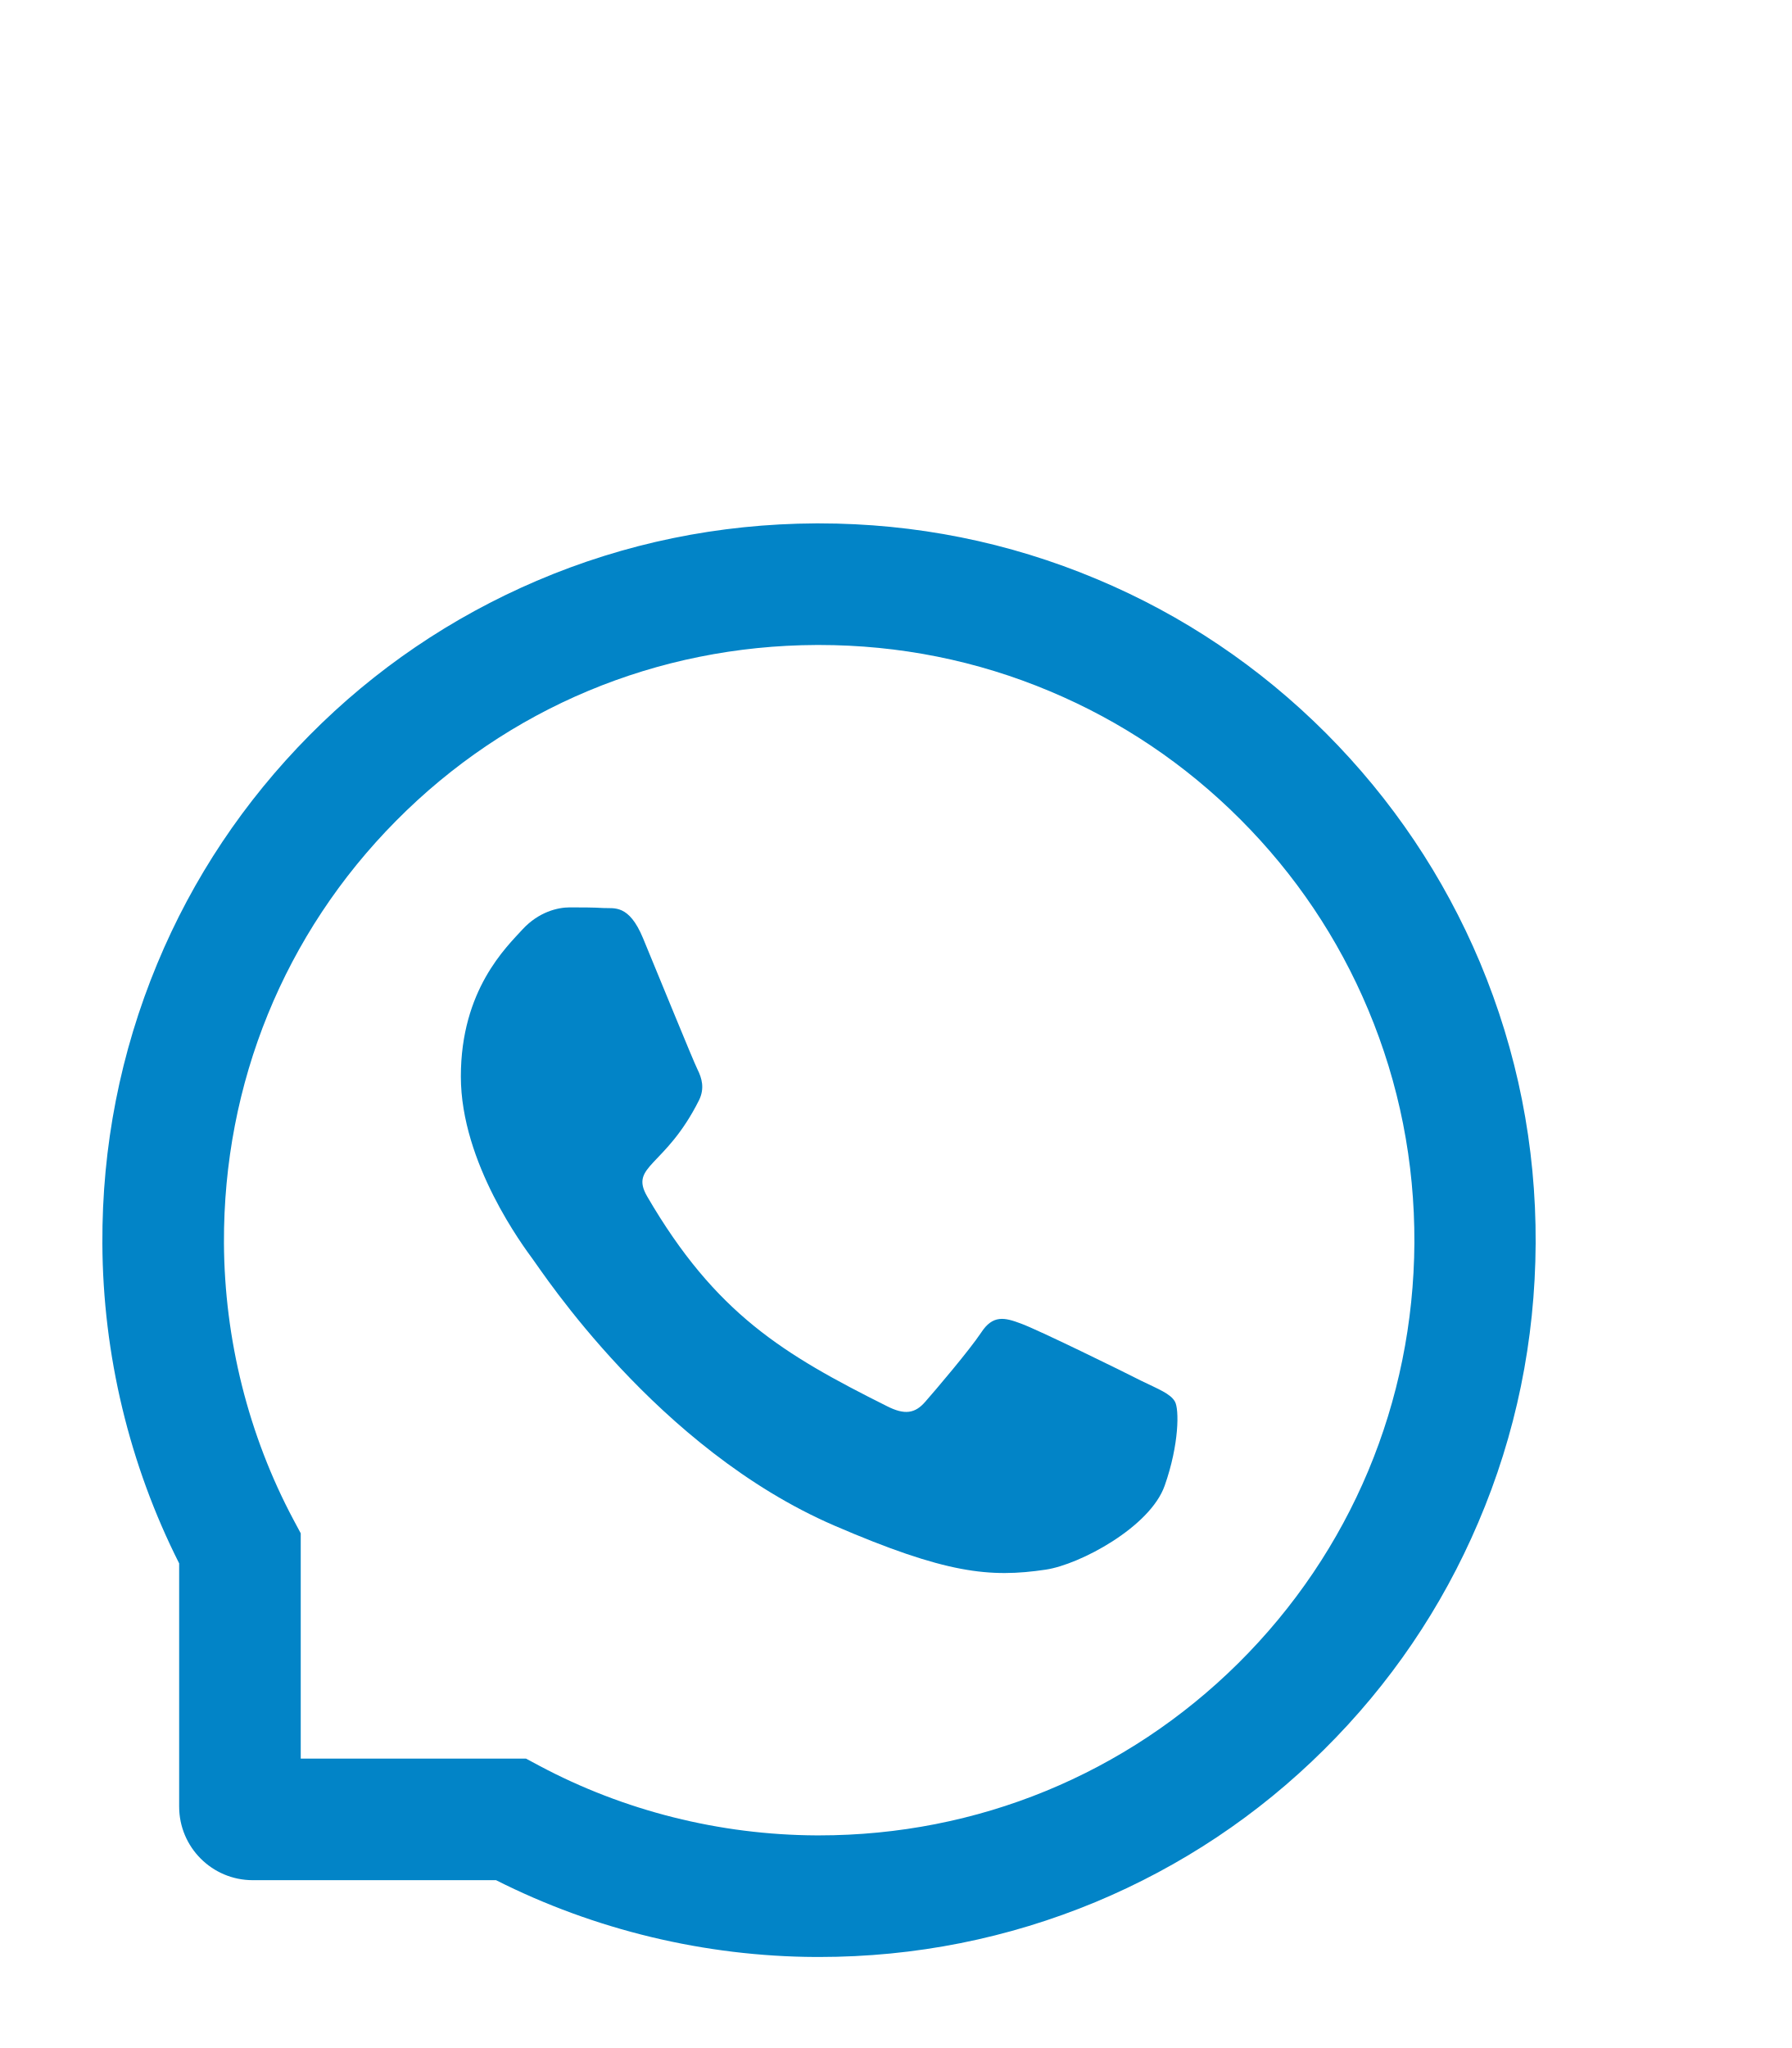
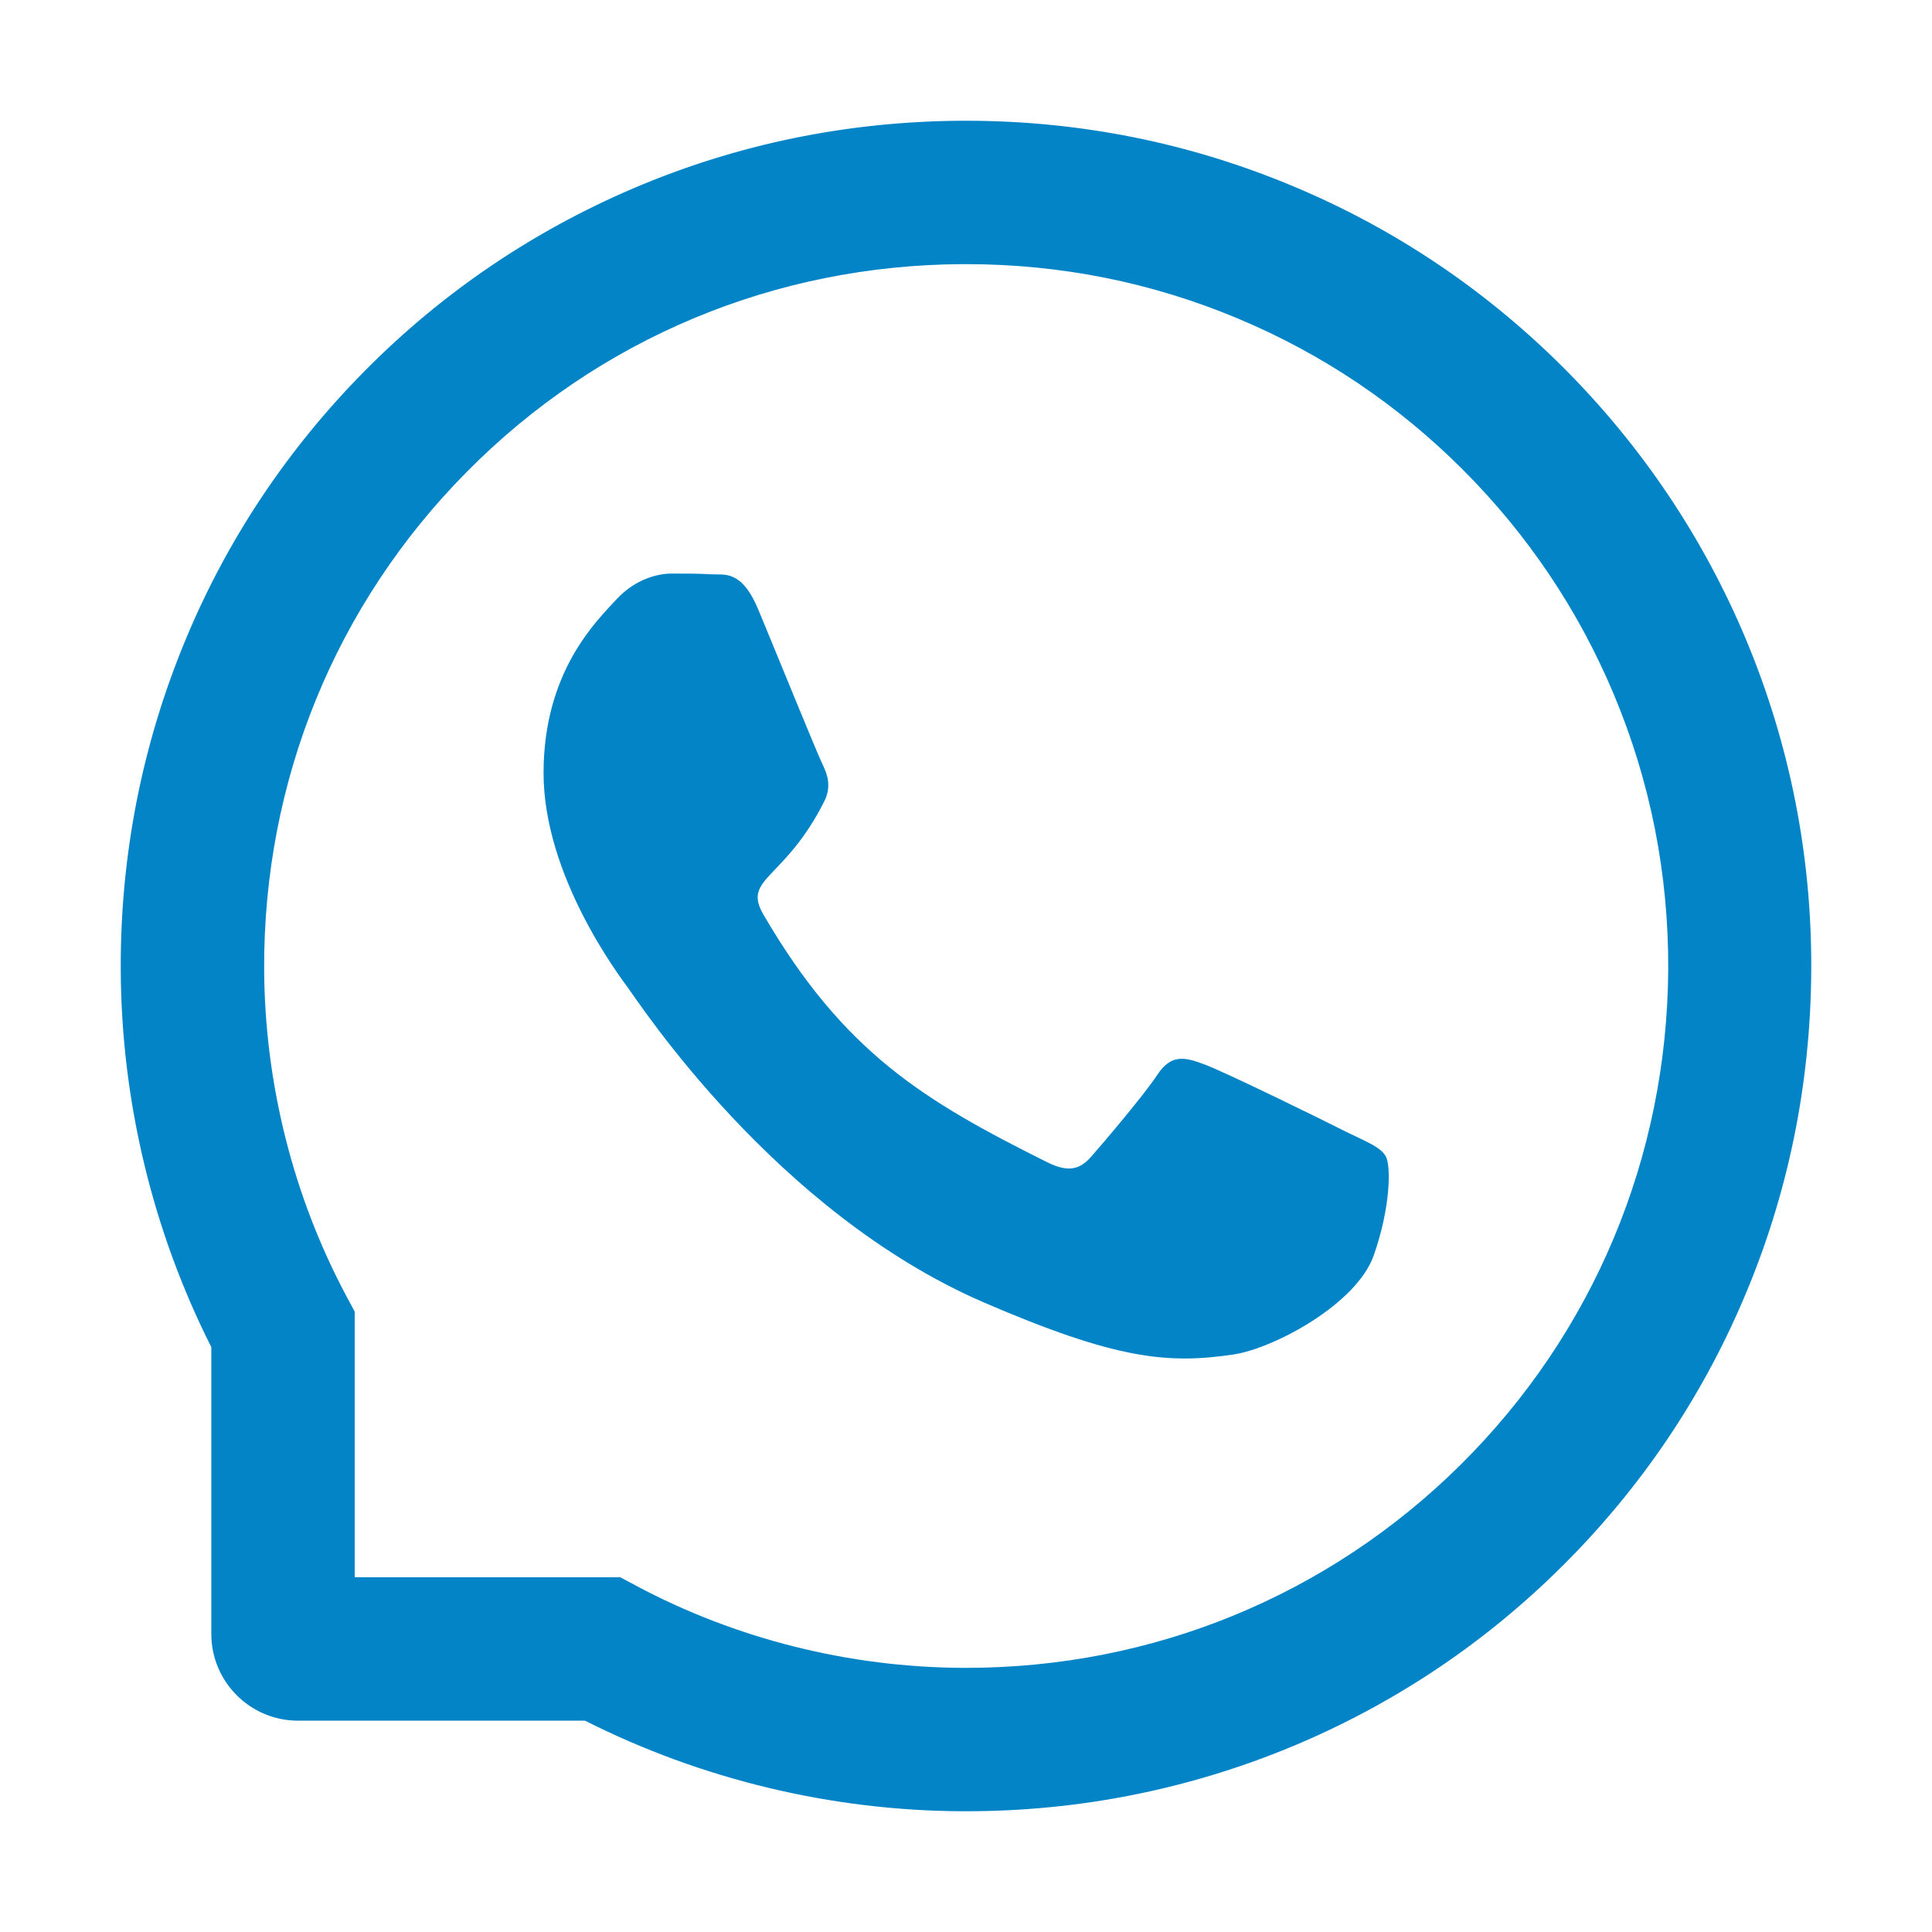
- <svg xmlns="http://www.w3.org/2000/svg" width="35" height="40" viewBox="0 0 1120 1280" version="1.1" id="svg2">
-   <defs id="defs2" />
-   <path fill="#0284c7" d="m 713.5,863.015 c -10.9,-5.6 -65.2,-32.2 -75.3,-35.8 -10.1,-3.8 -17.5,-5.6 -24.8,5.6 -7.4,11.1 -28.4,35.8 -35,43.3 -6.4,7.4 -12.9,8.3 -23.8,2.8 -64.8,-32.4 -107.3,-57.8 -150,-131.1 -11.3,-19.5 11.3,-18.1 32.4,-60.2 3.6,-7.4 1.8,-13.7 -1,-19.3 -2.8,-5.6 -24.8,-59.8 -34,-81.9 -8.9,-21.5 -18.1,-18.5 -24.8,-18.9 -6.4,-0.4 -13.7,-0.4 -21.1,-0.4 -7.4,0 -19.3,2.8 -29.4,13.7 -10.1,11.1 -38.6,37.8 -38.6,92 0,54.2 39.5,106.7 44.9,114.1 5.6,7.4 77.7,118.6 188.4,166.5 70,30.2 97.4,32.8 132.4,27.6 21.3,-3.2 65.2,-26.6 74.3,-52.5 9.1,-25.8 9.1,-47.9 6.4,-52.5 -2.7,-4.9 -10.1,-7.7 -21,-13" id="path1" />
-   <path fill="#0284c7" d="m 925.2,601.515 c -22.6,-53.7 -55,-101.9 -96.3,-143.3 -41.3,-41.3 -89.5,-73.8 -143.3,-96.3 -55,-23.1 -113.4,-34.8 -173.6,-34.8 h -2 c -60.6,0.3 -119.3,12.3 -174.5,35.9 -53.3,22.8 -101.1,55.2 -142,96.5 -40.9,41.3 -73,89.3 -95.2,142.8 -23,55.4 -34.6,114.3 -34.3,174.9 0.3,69.4 16.9,138.3 48,199.9 v 152 c 0,25.4 20.6,46 46,46 h 152.1 c 61.6,31.1 130.5,47.7 199.9,48 h 2.1 c 59.9,0 118,-11.6 172.7,-34.3 53.5,-22.3 101.6,-54.3 142.8,-95.2 41.3,-40.9 73.8,-88.7 96.5,-142 23.6,-55.2 35.6,-113.9 35.9,-174.5 0.3,-60.9 -11.5,-120 -34.8,-175.6 M 774.1,1039.515 C 704,1108.915 611,1147.115 512,1147.115 h -1.7 c -60.3,-0.3 -120.2,-15.3 -173.1,-43.5 l -8.4,-4.5 H 188 V 958.315 l -4.5,-8.4 c -28.2,-52.9 -43.2,-112.8 -43.5,-173.1 -0.4,-99.7 37.7,-193.3 107.6,-263.8 69.8,-70.5 163.1,-109.5 262.8,-109.9 h 1.7 c 50,0 98.5,9.7 144.2,28.9 44.6,18.7 84.6,45.6 119,80 34.3,34.3 61.3,74.4 80,119 19.4,46.2 29.1,95.2 28.9,145.8 -0.6,99.6 -39.7,192.9 -110.1,262.7" id="path2" />
+ <svg xmlns="http://www.w3.org/2000/svg" width="32" height="32" viewBox="0 0 1024 1024">
+   <path fill="#0284c7" d="M713.5 599.9c-10.9-5.6-65.2-32.2-75.3-35.8c-10.1-3.8-17.5-5.6-24.8 5.6c-7.4 11.1-28.4 35.8-35 43.3c-6.4 7.4-12.9 8.3-23.8 2.8c-64.8-32.4-107.3-57.8-150-131.1c-11.3-19.5 11.3-18.1 32.4-60.2c3.6-7.4 1.8-13.7-1-19.3s-24.8-59.8-34-81.9c-8.9-21.5-18.1-18.5-24.8-18.9c-6.4-.4-13.7-.4-21.1-.4s-19.3 2.8-29.4 13.7c-10.1 11.1-38.6 37.8-38.6 92s39.5 106.7 44.9 114.1c5.6 7.4 77.7 118.6 188.4 166.5c70 30.2 97.4 32.8 132.4 27.6c21.3-3.2 65.2-26.6 74.3-52.5c9.1-25.8 9.1-47.9 6.4-52.5c-2.7-4.9-10.1-7.7-21-13" />
+   <path fill="#0284c7" d="M925.2 338.4c-22.6-53.7-55-101.9-96.3-143.3c-41.3-41.3-89.5-73.8-143.3-96.3C630.6 75.7 572.2 64 512 64h-2c-60.6.3-119.3 12.3-174.5 35.9c-53.3 22.8-101.1 55.2-142 96.5s-73 89.3-95.2 142.8c-23 55.4-34.6 114.3-34.3 174.9c.3 69.4 16.9 138.3 48 199.9v152c0 25.4 20.6 46 46 46h152.1c61.6 31.1 130.5 47.7 199.9 48h2.1c59.9 0 118-11.6 172.7-34.3c53.5-22.3 101.6-54.3 142.8-95.2c41.3-40.9 73.8-88.7 96.5-142c23.6-55.2 35.6-113.9 35.9-174.5c.3-60.9-11.5-120-34.8-175.6m-151.1 438C704 845.8 611 884 512 884h-1.7c-60.3-.3-120.2-15.3-173.1-43.5l-8.4-4.5H188V695.2l-4.5-8.4C155.3 633.9 140.3 574 140 513.7c-.4-99.7 37.7-193.3 107.6-263.8c69.8-70.5 163.1-109.5 262.8-109.9h1.7c50 0 98.5 9.7 144.2 28.9c44.6 18.7 84.6 45.6 119 80c34.3 34.3 61.3 74.4 80 119c19.4 46.2 29.1 95.2 28.9 145.8c-.6 99.6-39.7 192.9-110.1 262.7" />
</svg>
